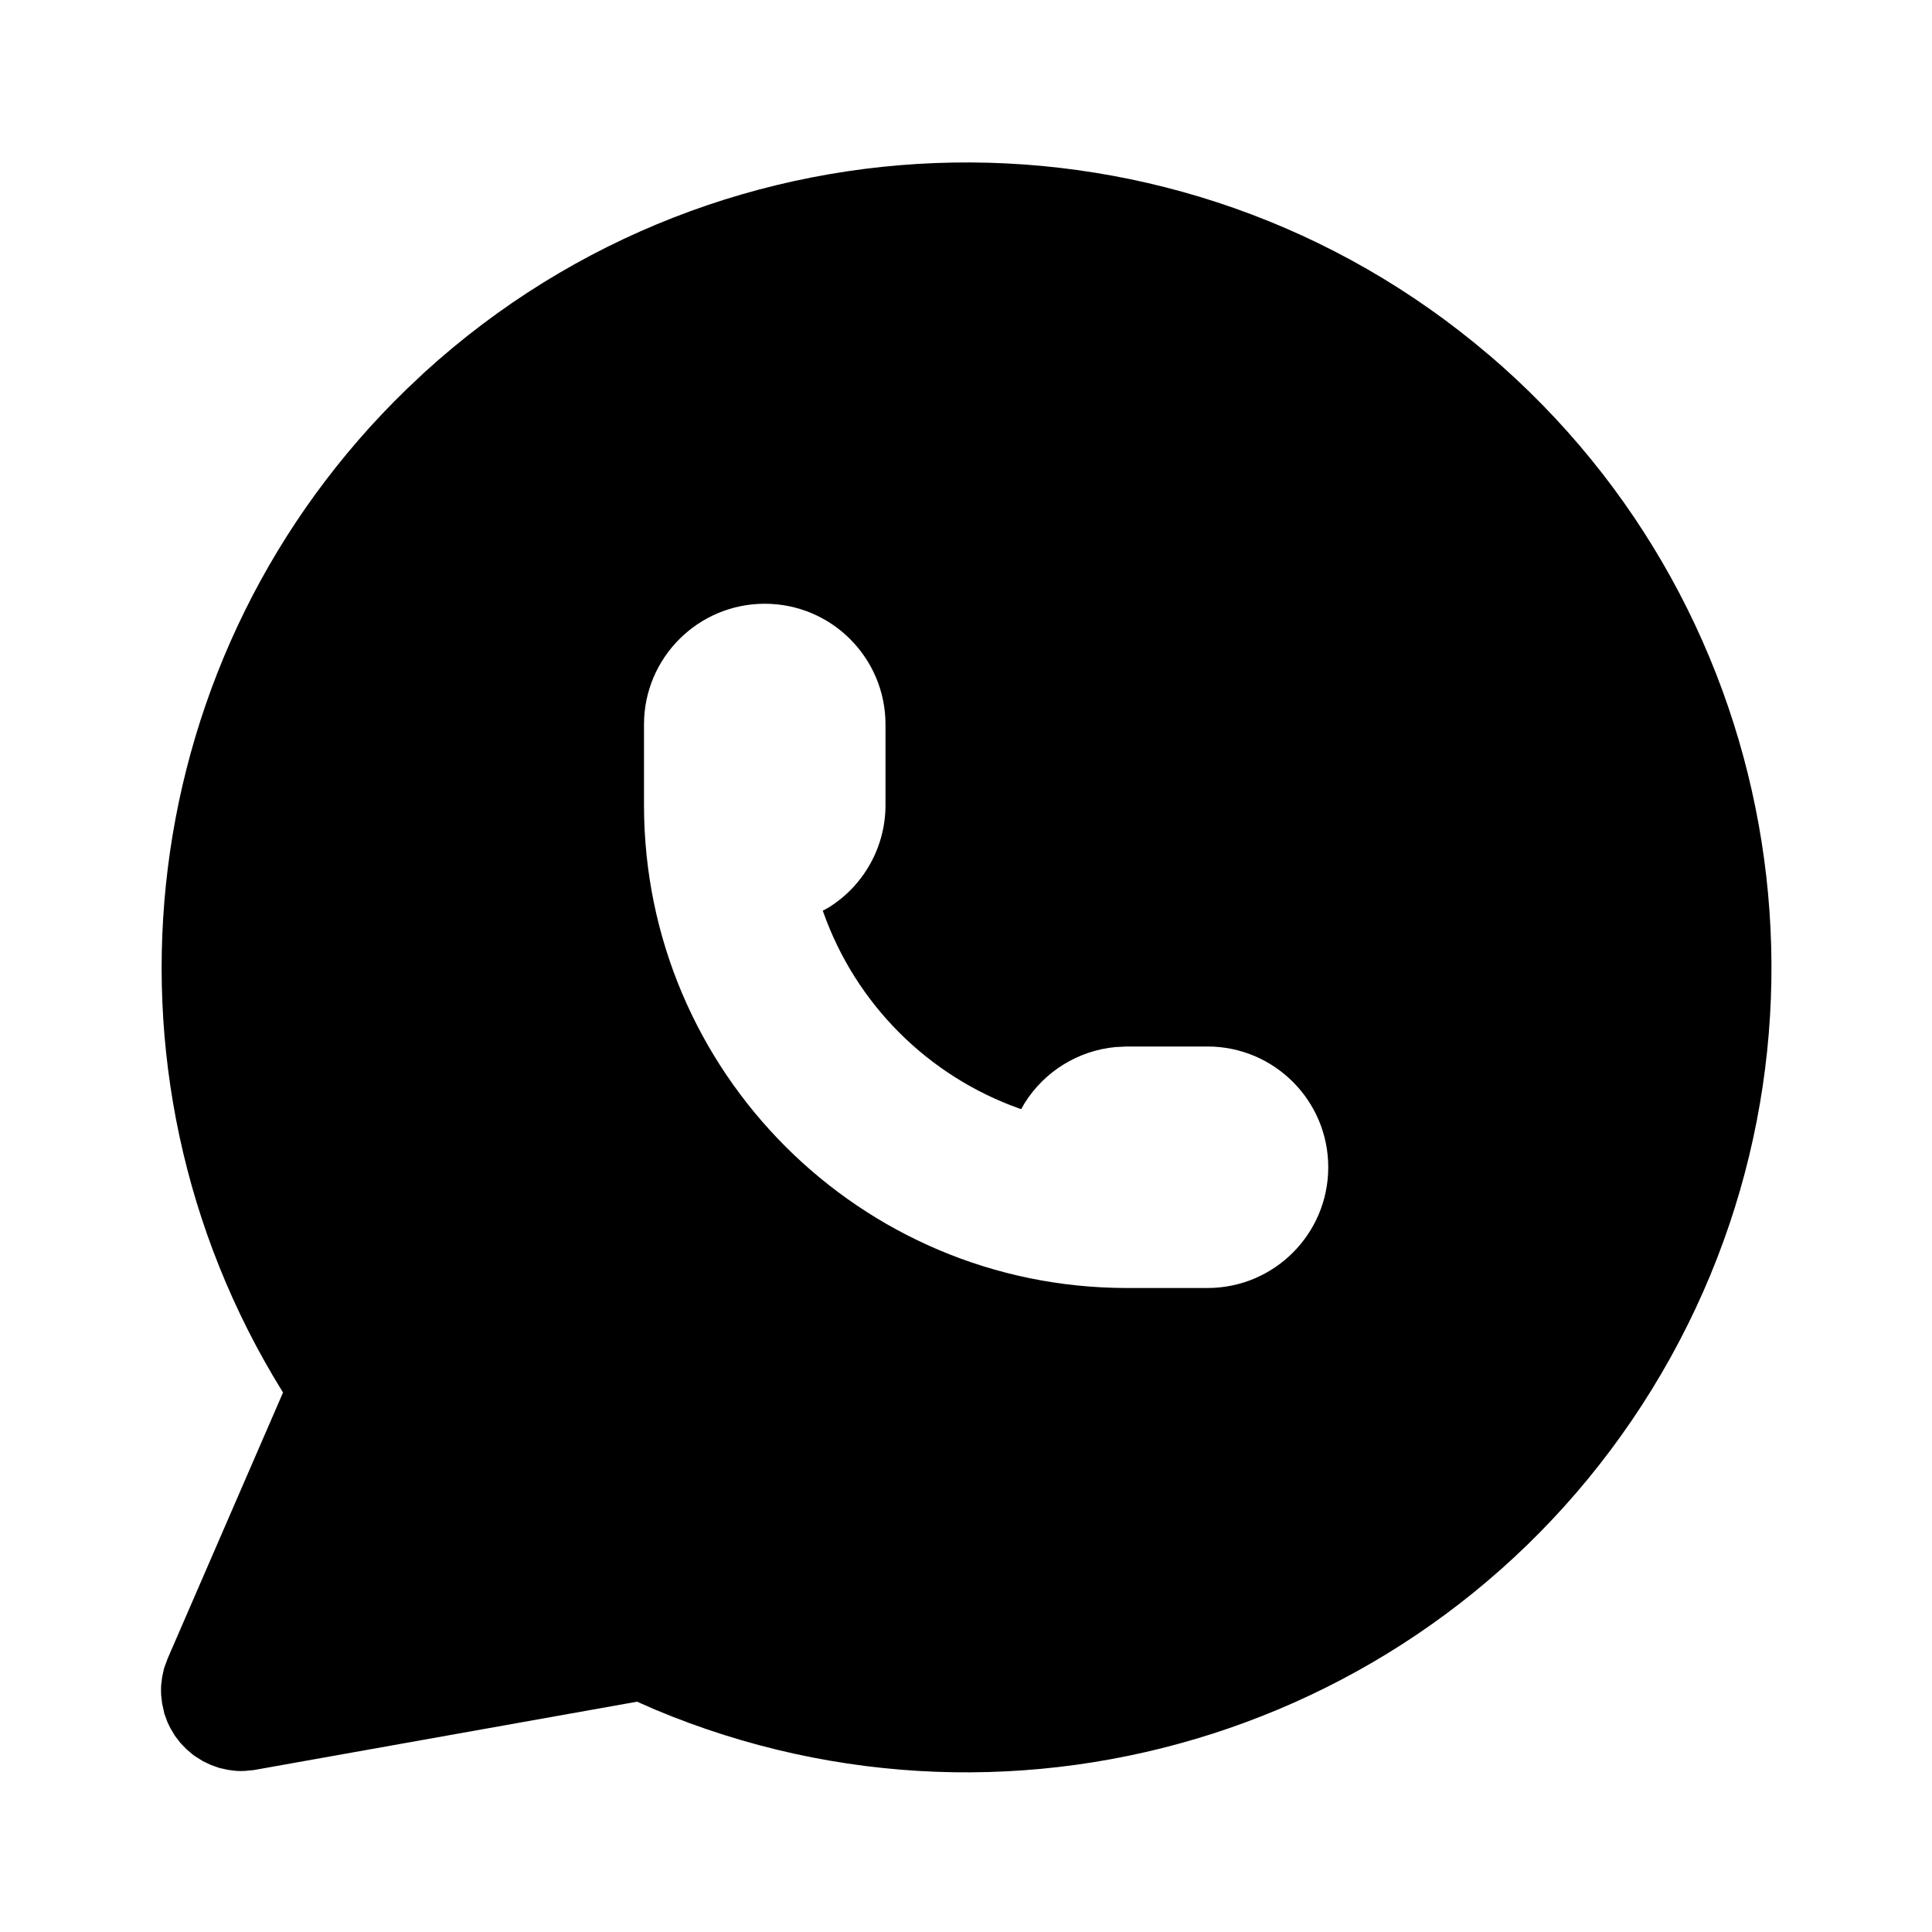
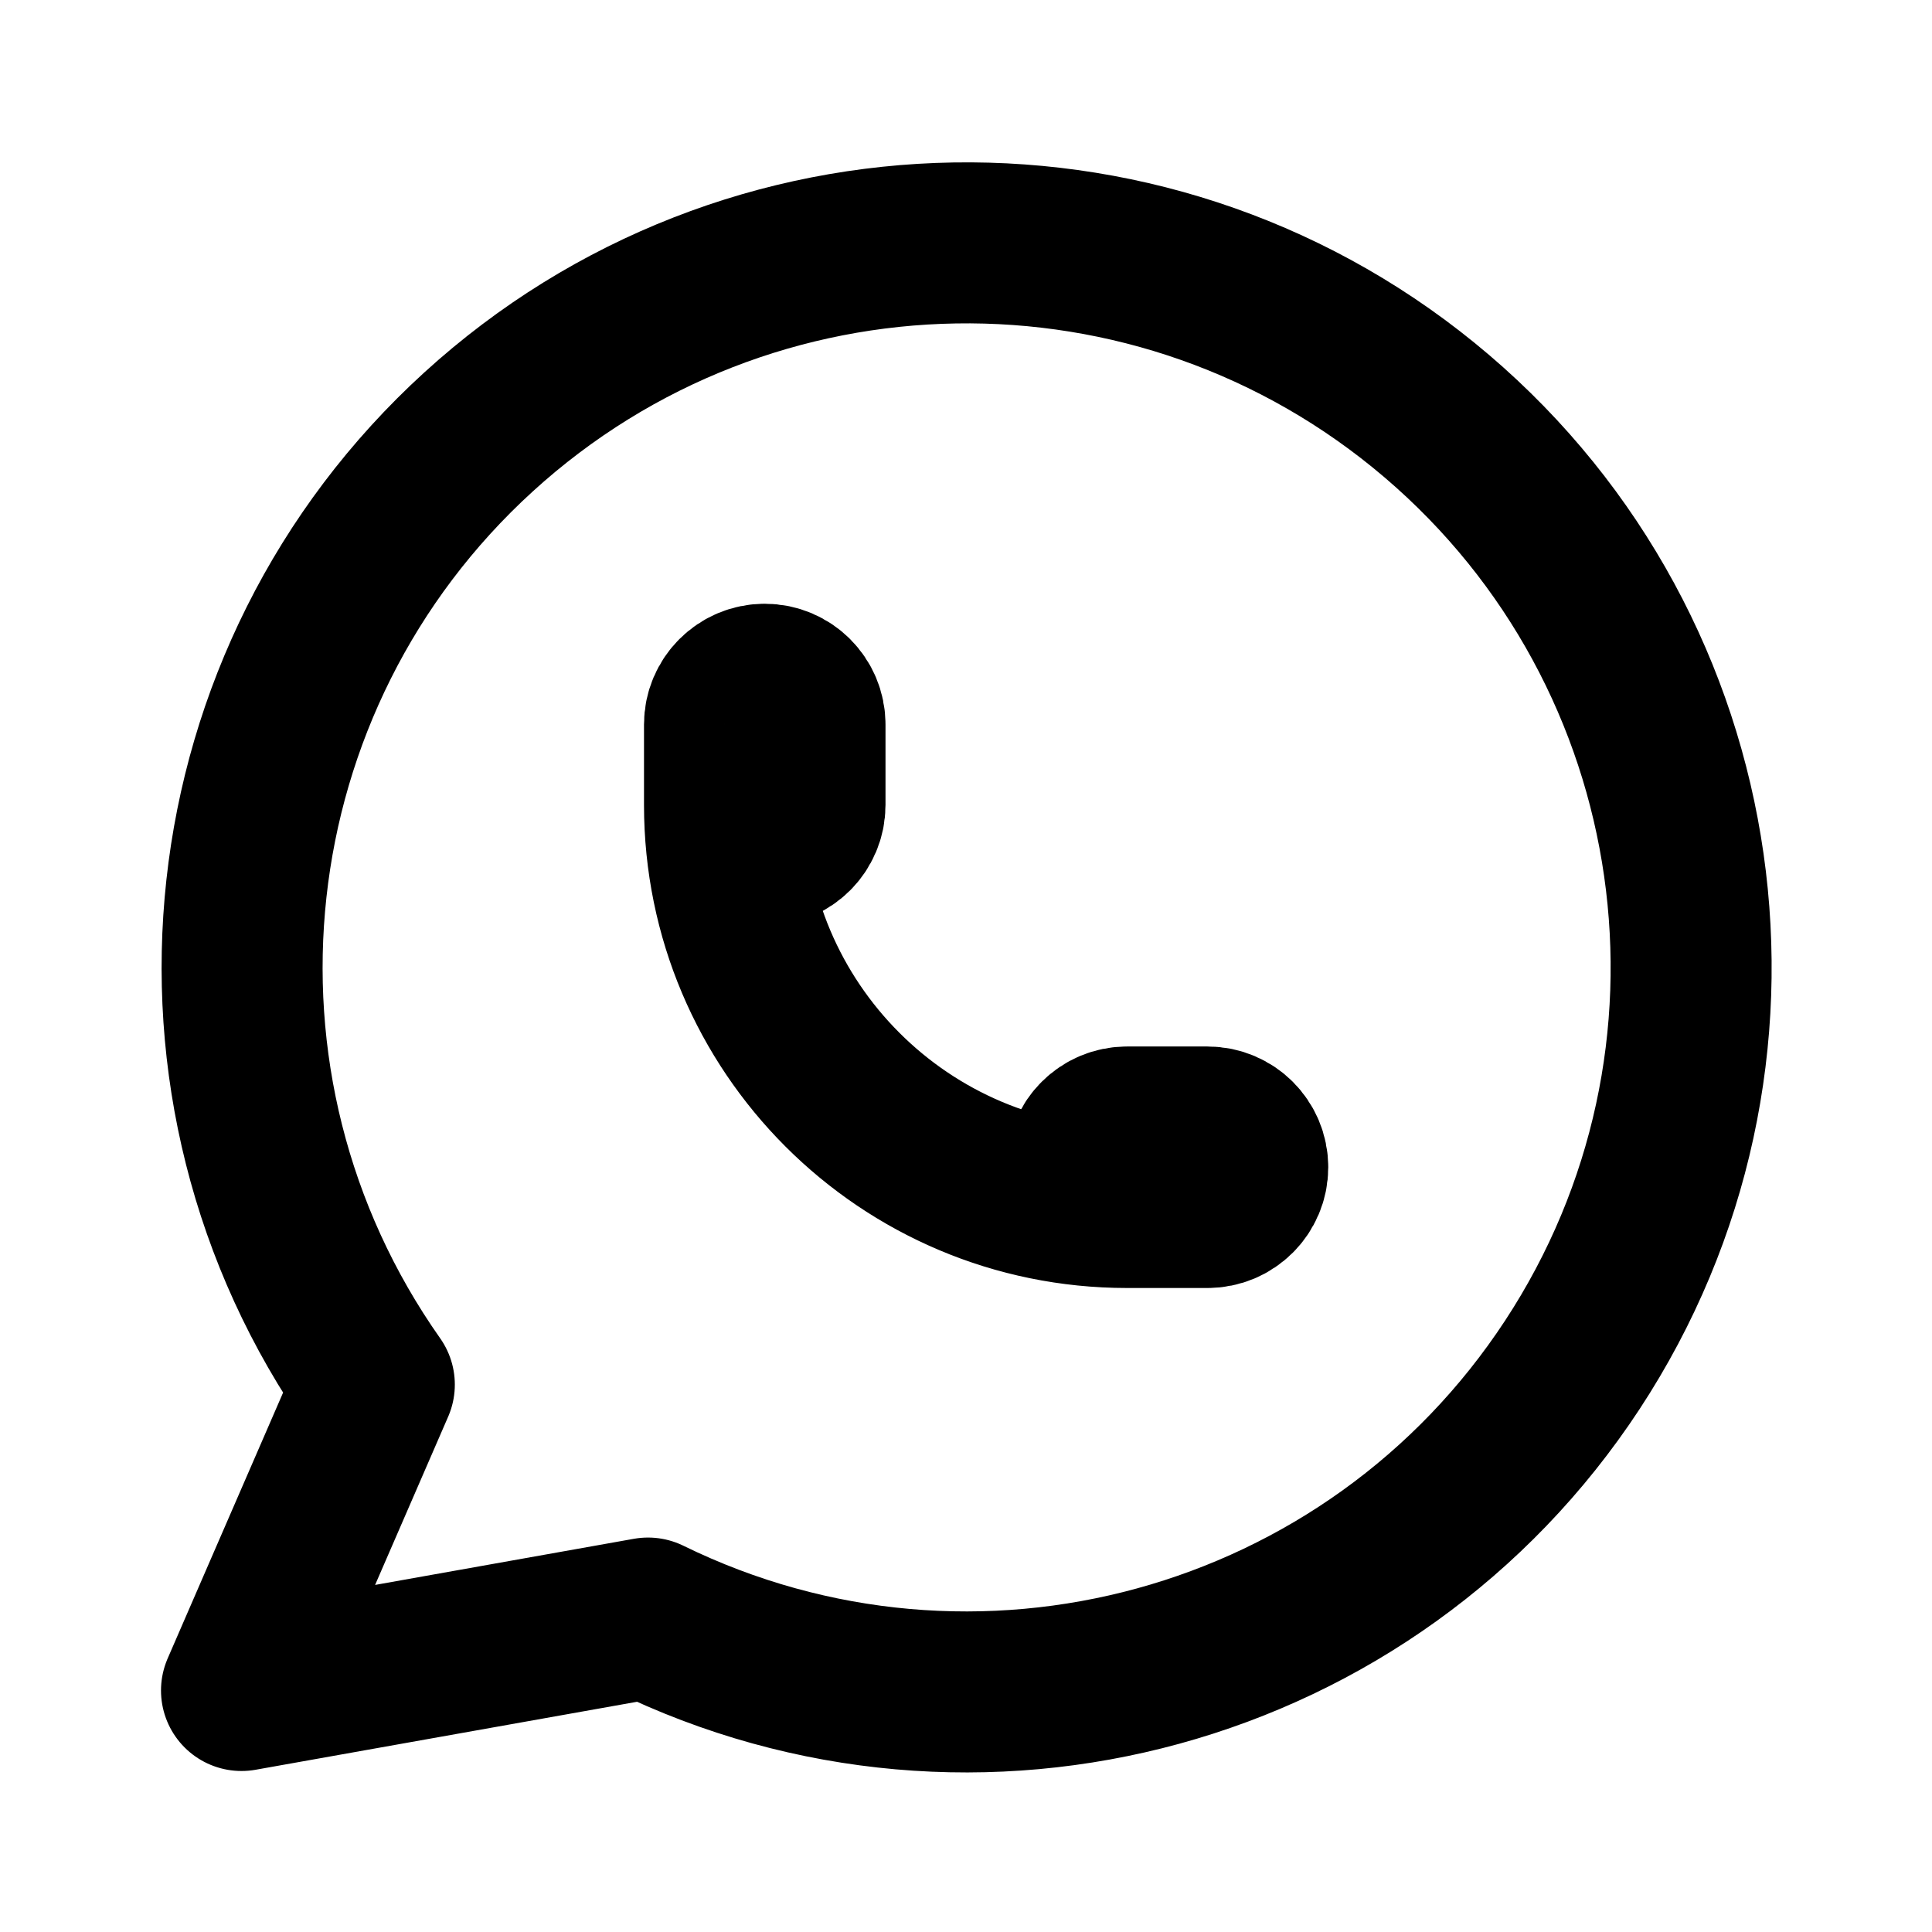
- <svg xmlns="http://www.w3.org/2000/svg" width="24" height="24" viewBox="0 0 24 24" fill="currentColor" class="icon icon-tabler icons-tabler-filled icon-tabler-brand-whatsapp">
+ <svg xmlns="http://www.w3.org/2000/svg" width="24" height="24" viewBox="0 0 24 24" fill="none" stroke="currentColor" stroke-width="2" stroke-linecap="round" stroke-linejoin="round" class="icon icon-tabler icons-tabler-outline icon-tabler-brand-whatsapp">
  <path stroke="none" d="M0 0h24v24H0z" fill="none" />
-   <path d="M18.497 4.409a10 10 0 0 1 -10.36 16.828l-.223 -.098l-4.759 .849l-.11 .011a1 1 0 0 1 -.11 0l-.102 -.013l-.108 -.024l-.105 -.037l-.099 -.047l-.093 -.058l-.014 -.011l-.012 -.007l-.086 -.073l-.077 -.08l-.067 -.088l-.056 -.094l-.034 -.07l-.04 -.108l-.028 -.128l-.012 -.102a1 1 0 0 1 0 -.125l.012 -.1l.024 -.11l.045 -.122l1.433 -3.304l-.009 -.014a10 10 0 0 1 1.549 -12.454l.215 -.203a10 10 0 0 1 13.226 -.217m-8.997 3.09a1.5 1.5 0 0 0 -1.5 1.5v1a6 6 0 0 0 6 6h1a1.5 1.5 0 0 0 0 -3h-1l-.144 .007a1.5 1.5 0 0 0 -1.128 .697l-.042 .074l-.022 -.007a4.01 4.01 0 0 1 -2.435 -2.435l-.008 -.023l.075 -.041a1.5 1.5 0 0 0 .704 -1.272v-1a1.5 1.5 0 0 0 -1.5 -1.5" />
+   <path d="M3 21l1.65 -3.8a9 9 0 1 1 3.4 2.9l-5.05 .9" />
+   <path d="M9 10a.5 .5 0 0 0 1 0v-1a.5 .5 0 0 0 -1 0v1a5 5 0 0 0 5 5h1a.5 .5 0 0 0 0 -1h-1a.5 .5 0 0 0 0 1" />
</svg>
